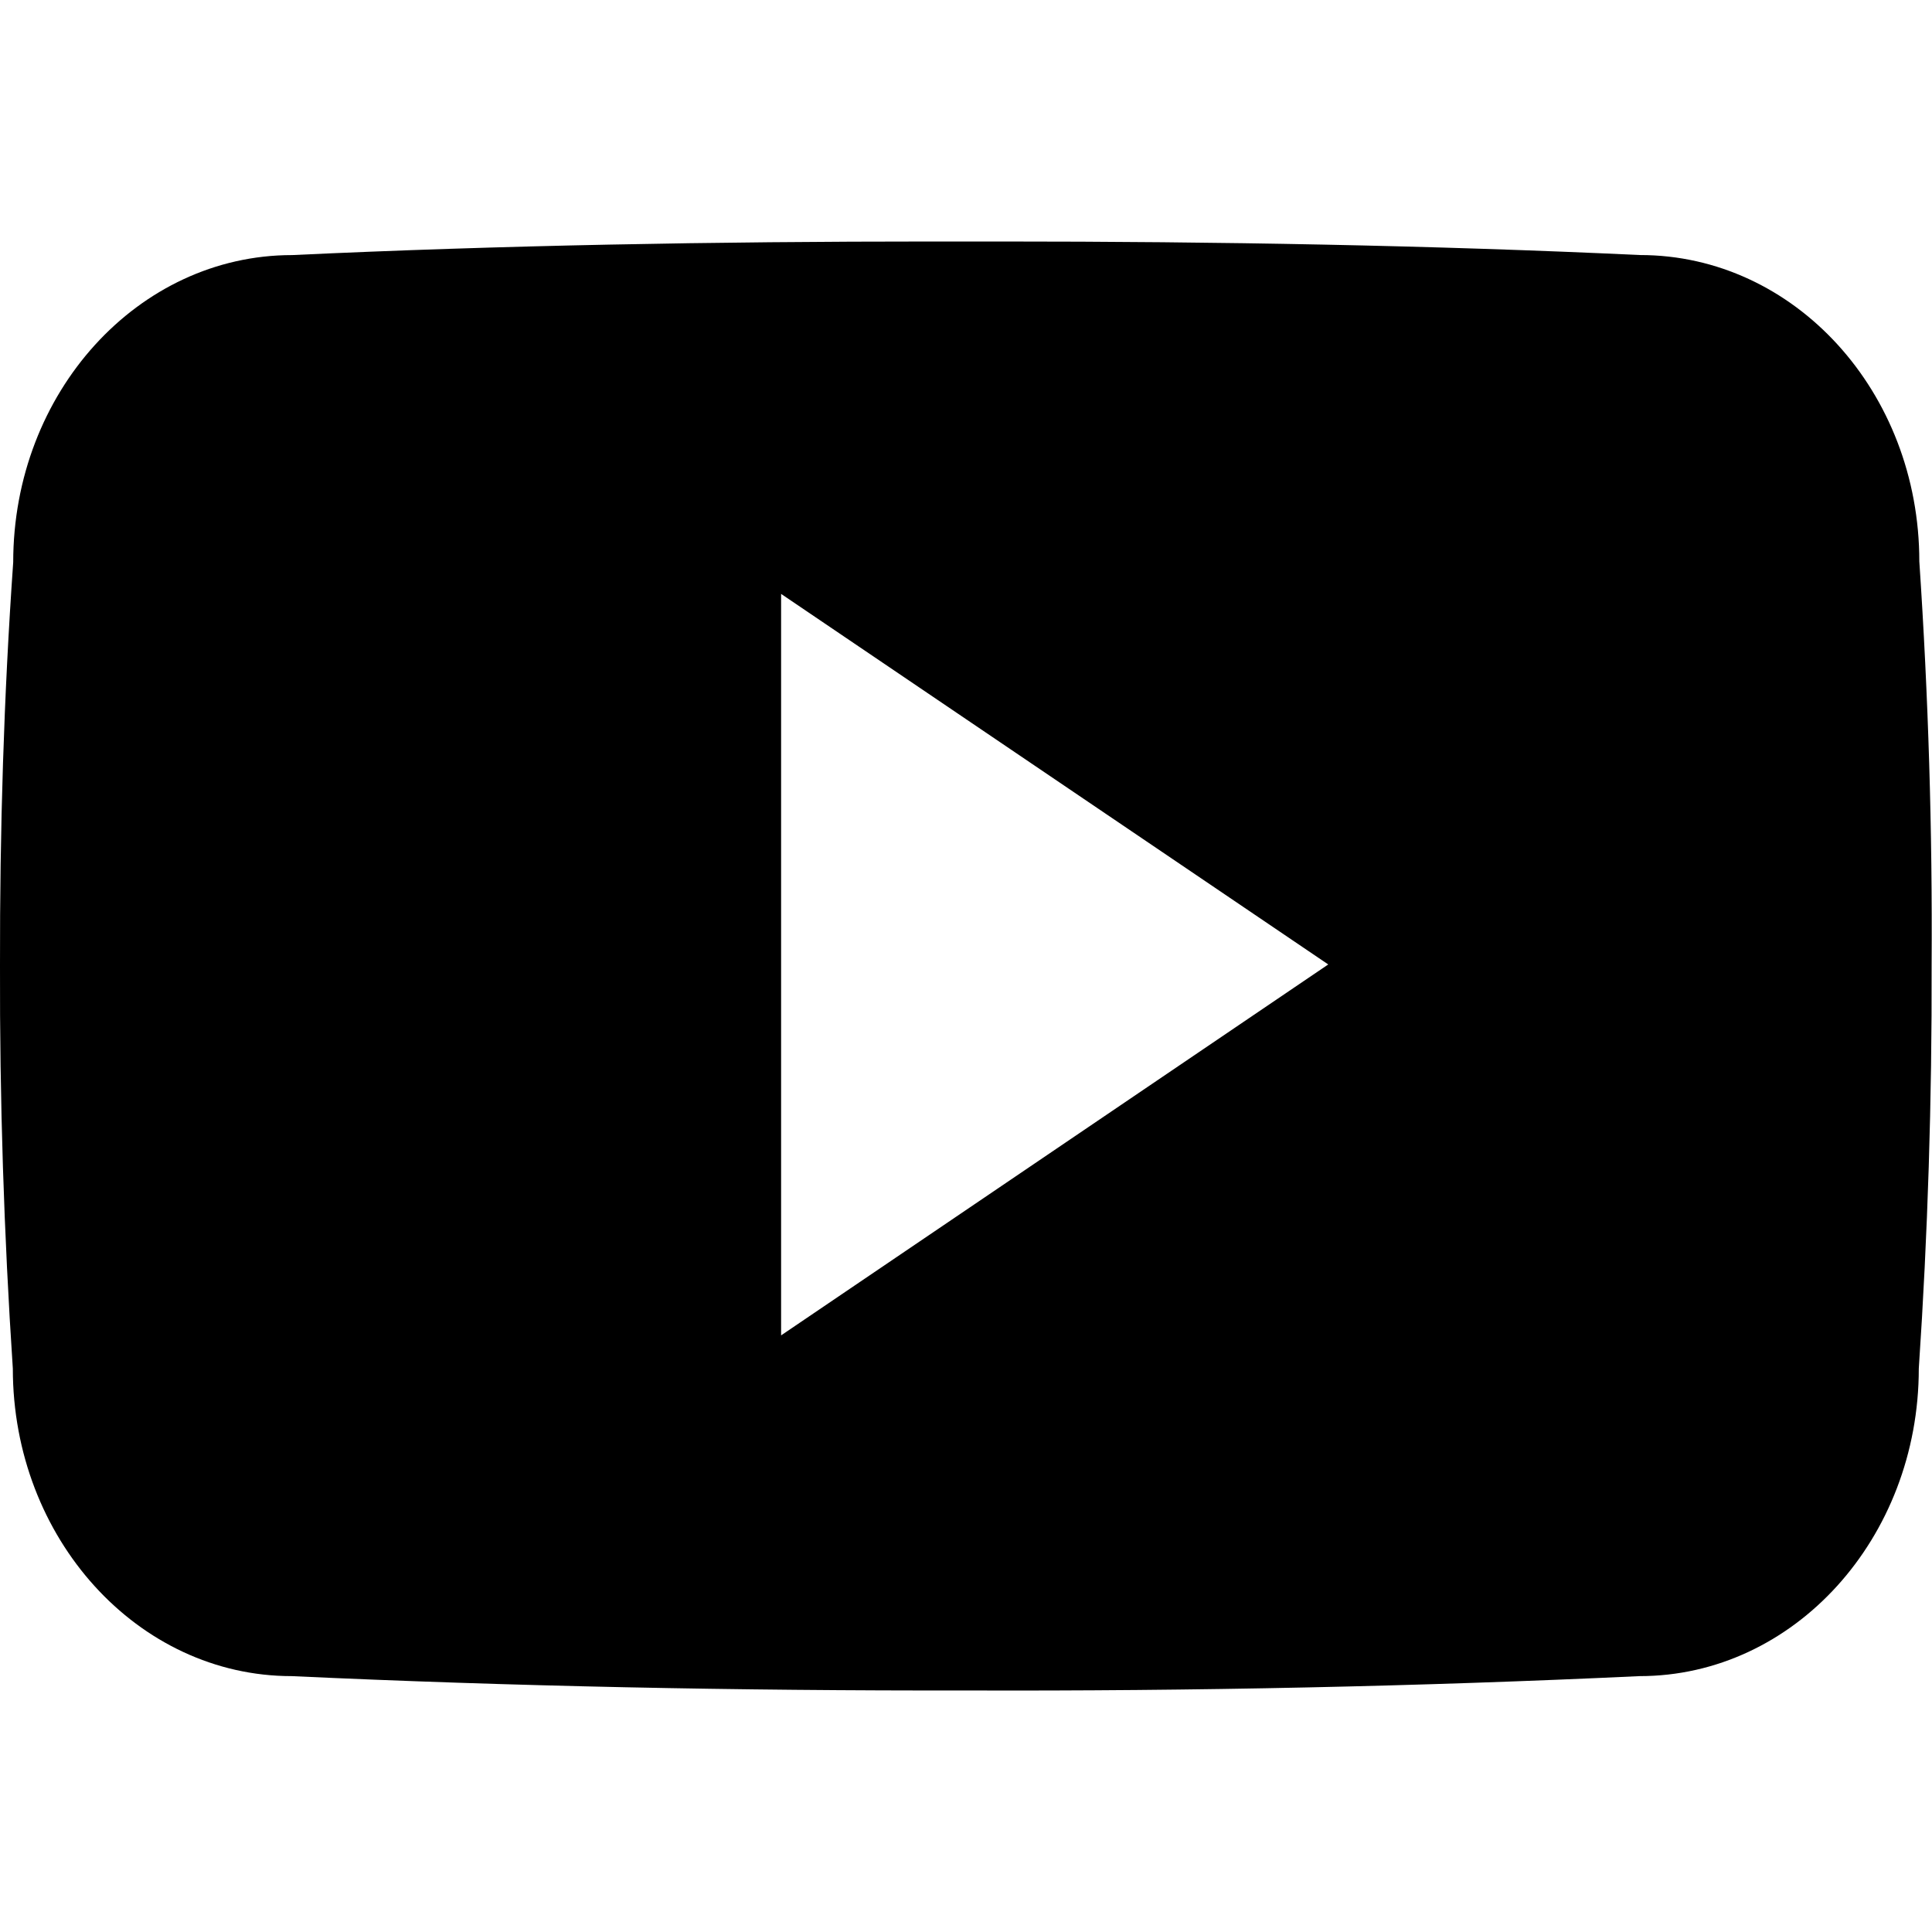
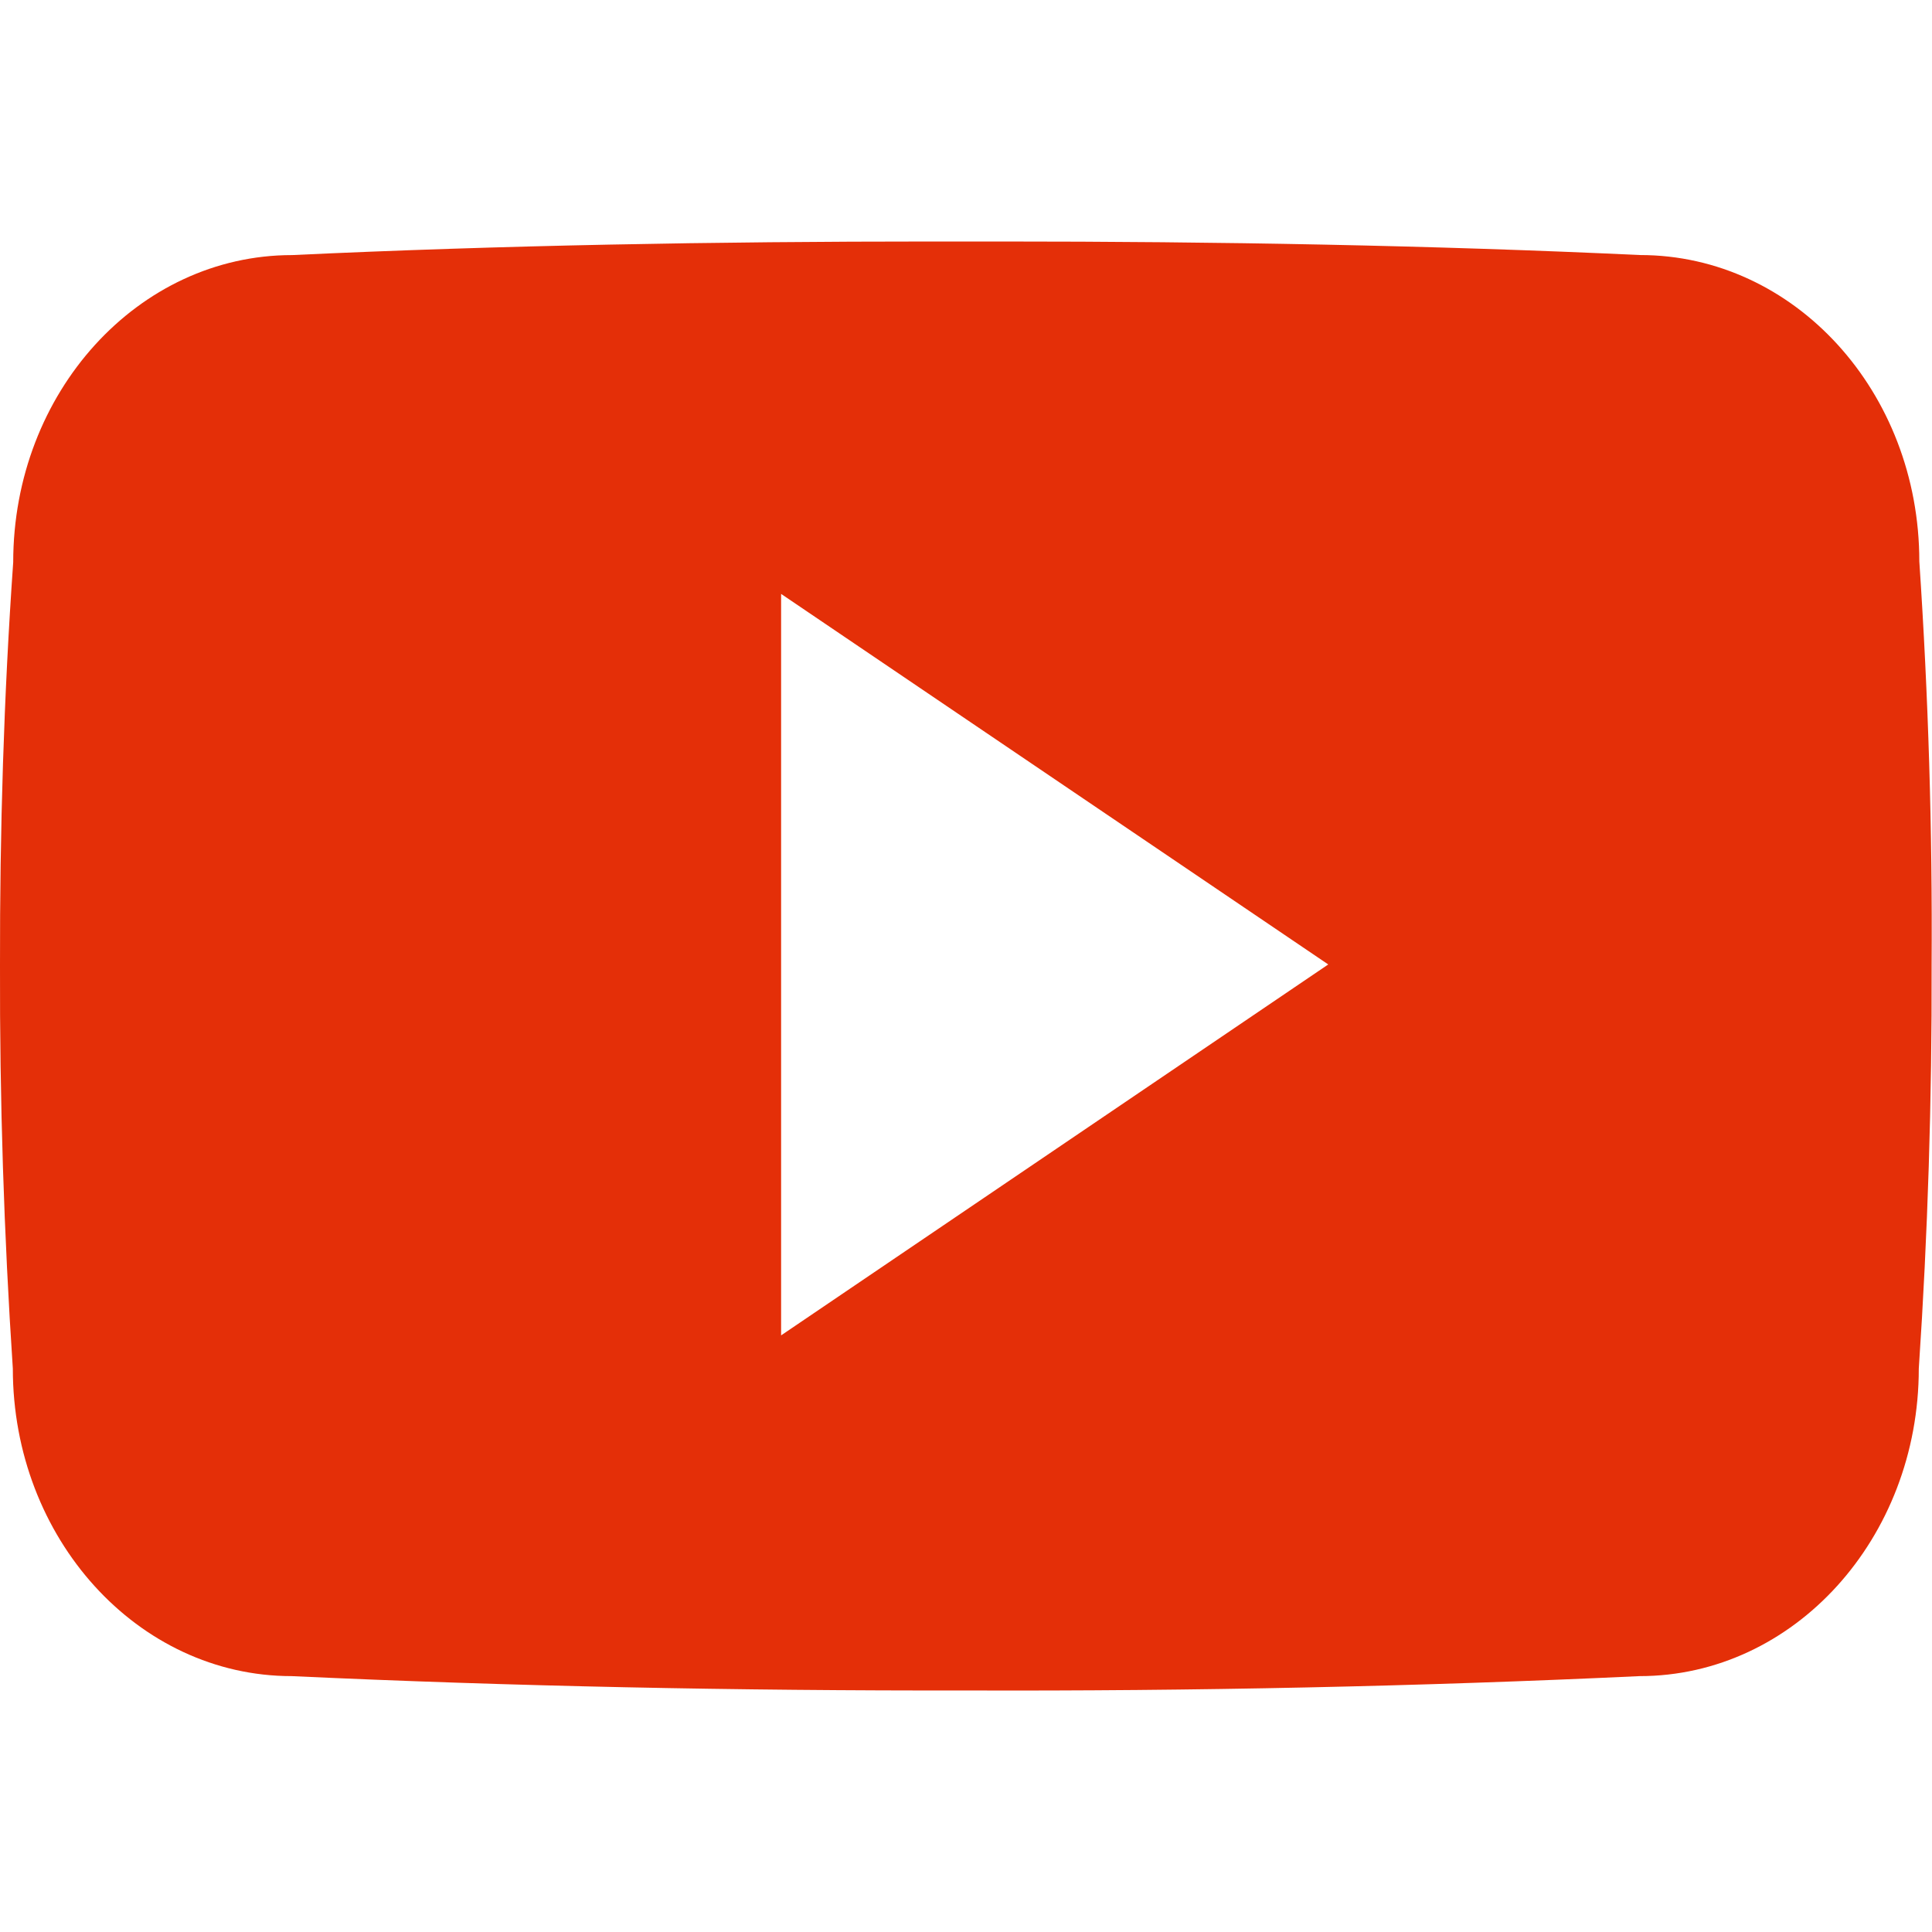
<svg xmlns="http://www.w3.org/2000/svg" class="ionicon" viewBox="0 0 512 512">
-   <path d="M508.64 148.79c0-45-33.1-81.2-74-81.2C379.24 65 322.74 64 265 64h-18c-57.6 0-114.2 1-169.6 3.6C36.6 67.6 3.5 104 3.5 149 1 184.59-.06 220.19 0 255.79q-.15 53.4 3.4 106.9c0 45 33.1 81.5 73.9 81.5 58.2 2.7 117.9 3.9 178.6 3.8q91.2.3 178.6-3.8c40.9 0 74-36.5 74-81.5 2.4-35.7 3.5-71.3 3.4-107q.34-53.4-3.26-106.9zM207 353.89v-196.5l145 98.2z" />
+   <path d="M508.64 148.79c0-45-33.1-81.2-74-81.2C379.24 65 322.74 64 265 64h-18c-57.6 0-114.2 1-169.6 3.6C36.6 67.6 3.5 104 3.5 149 1 184.59-.06 220.19 0 255.79q-.15 53.4 3.4 106.9c0 45 33.1 81.5 73.9 81.5 58.2 2.7 117.9 3.9 178.6 3.8q91.2.3 178.6-3.8c40.9 0 74-36.5 74-81.5 2.4-35.7 3.5-71.3 3.4-107q.34-53.4-3.26-106.9zM207 353.89v-196.5l145 98.2z" fill="#e42f08" />
</svg>
